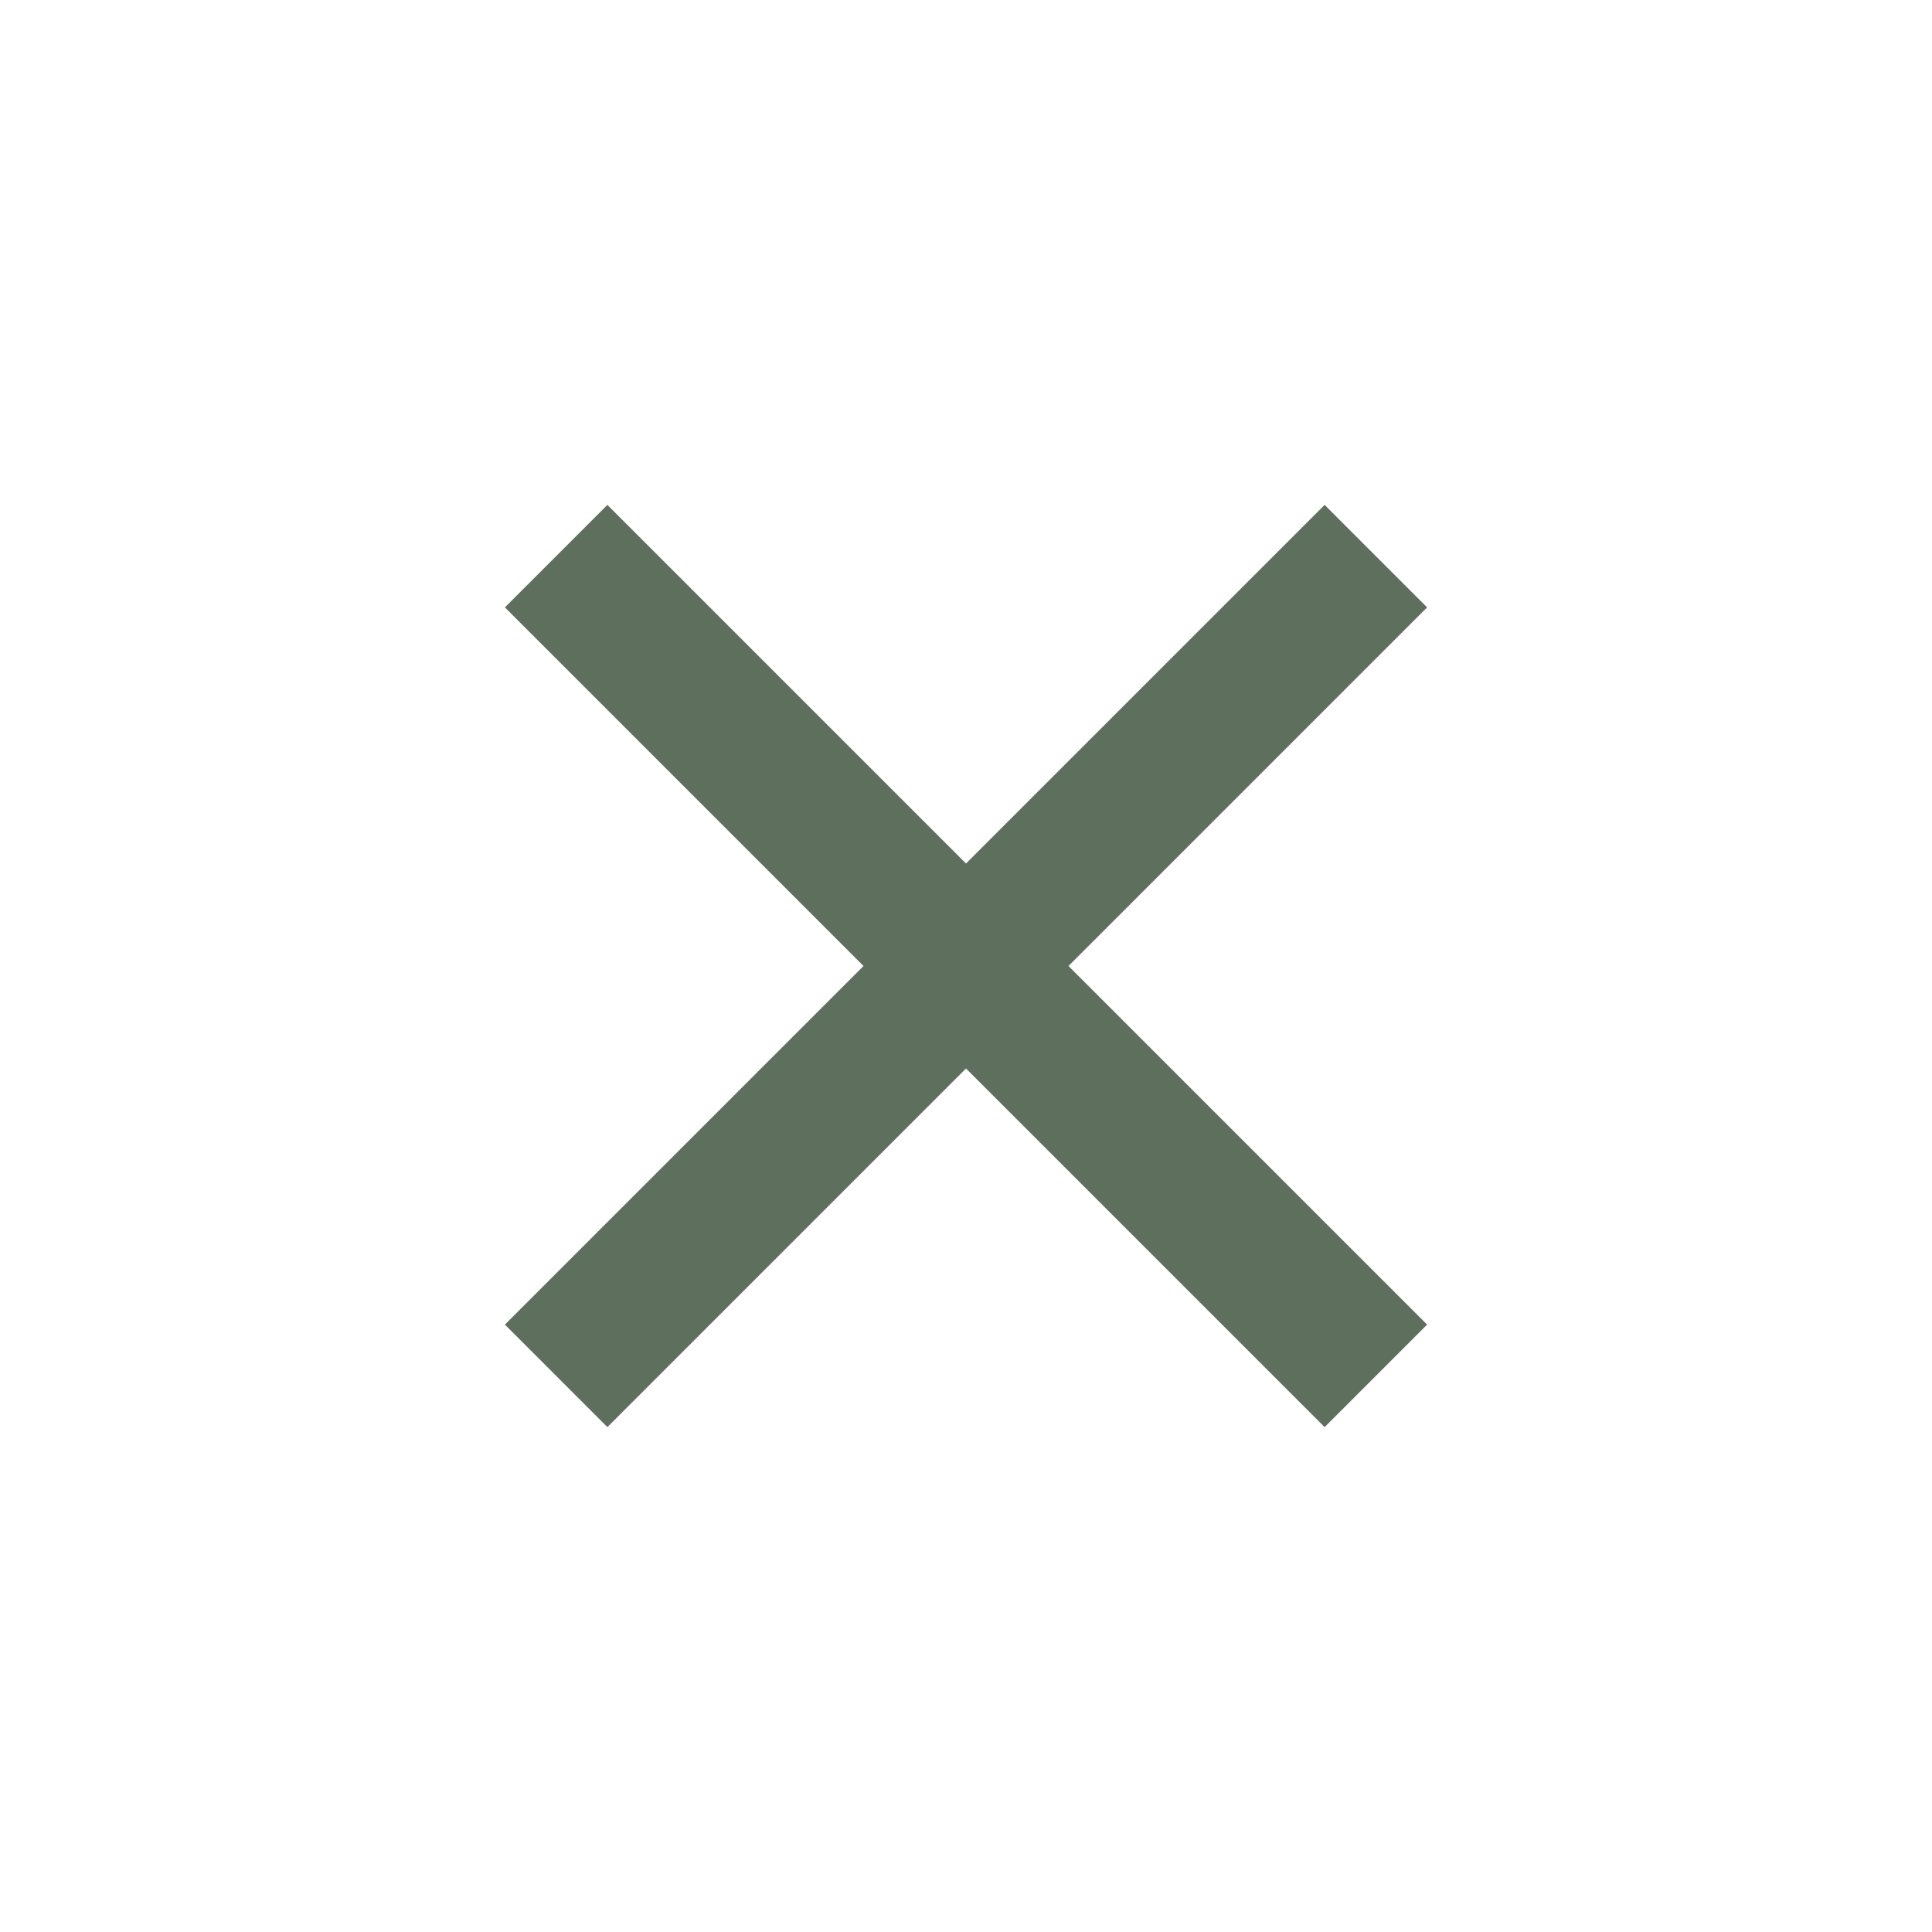
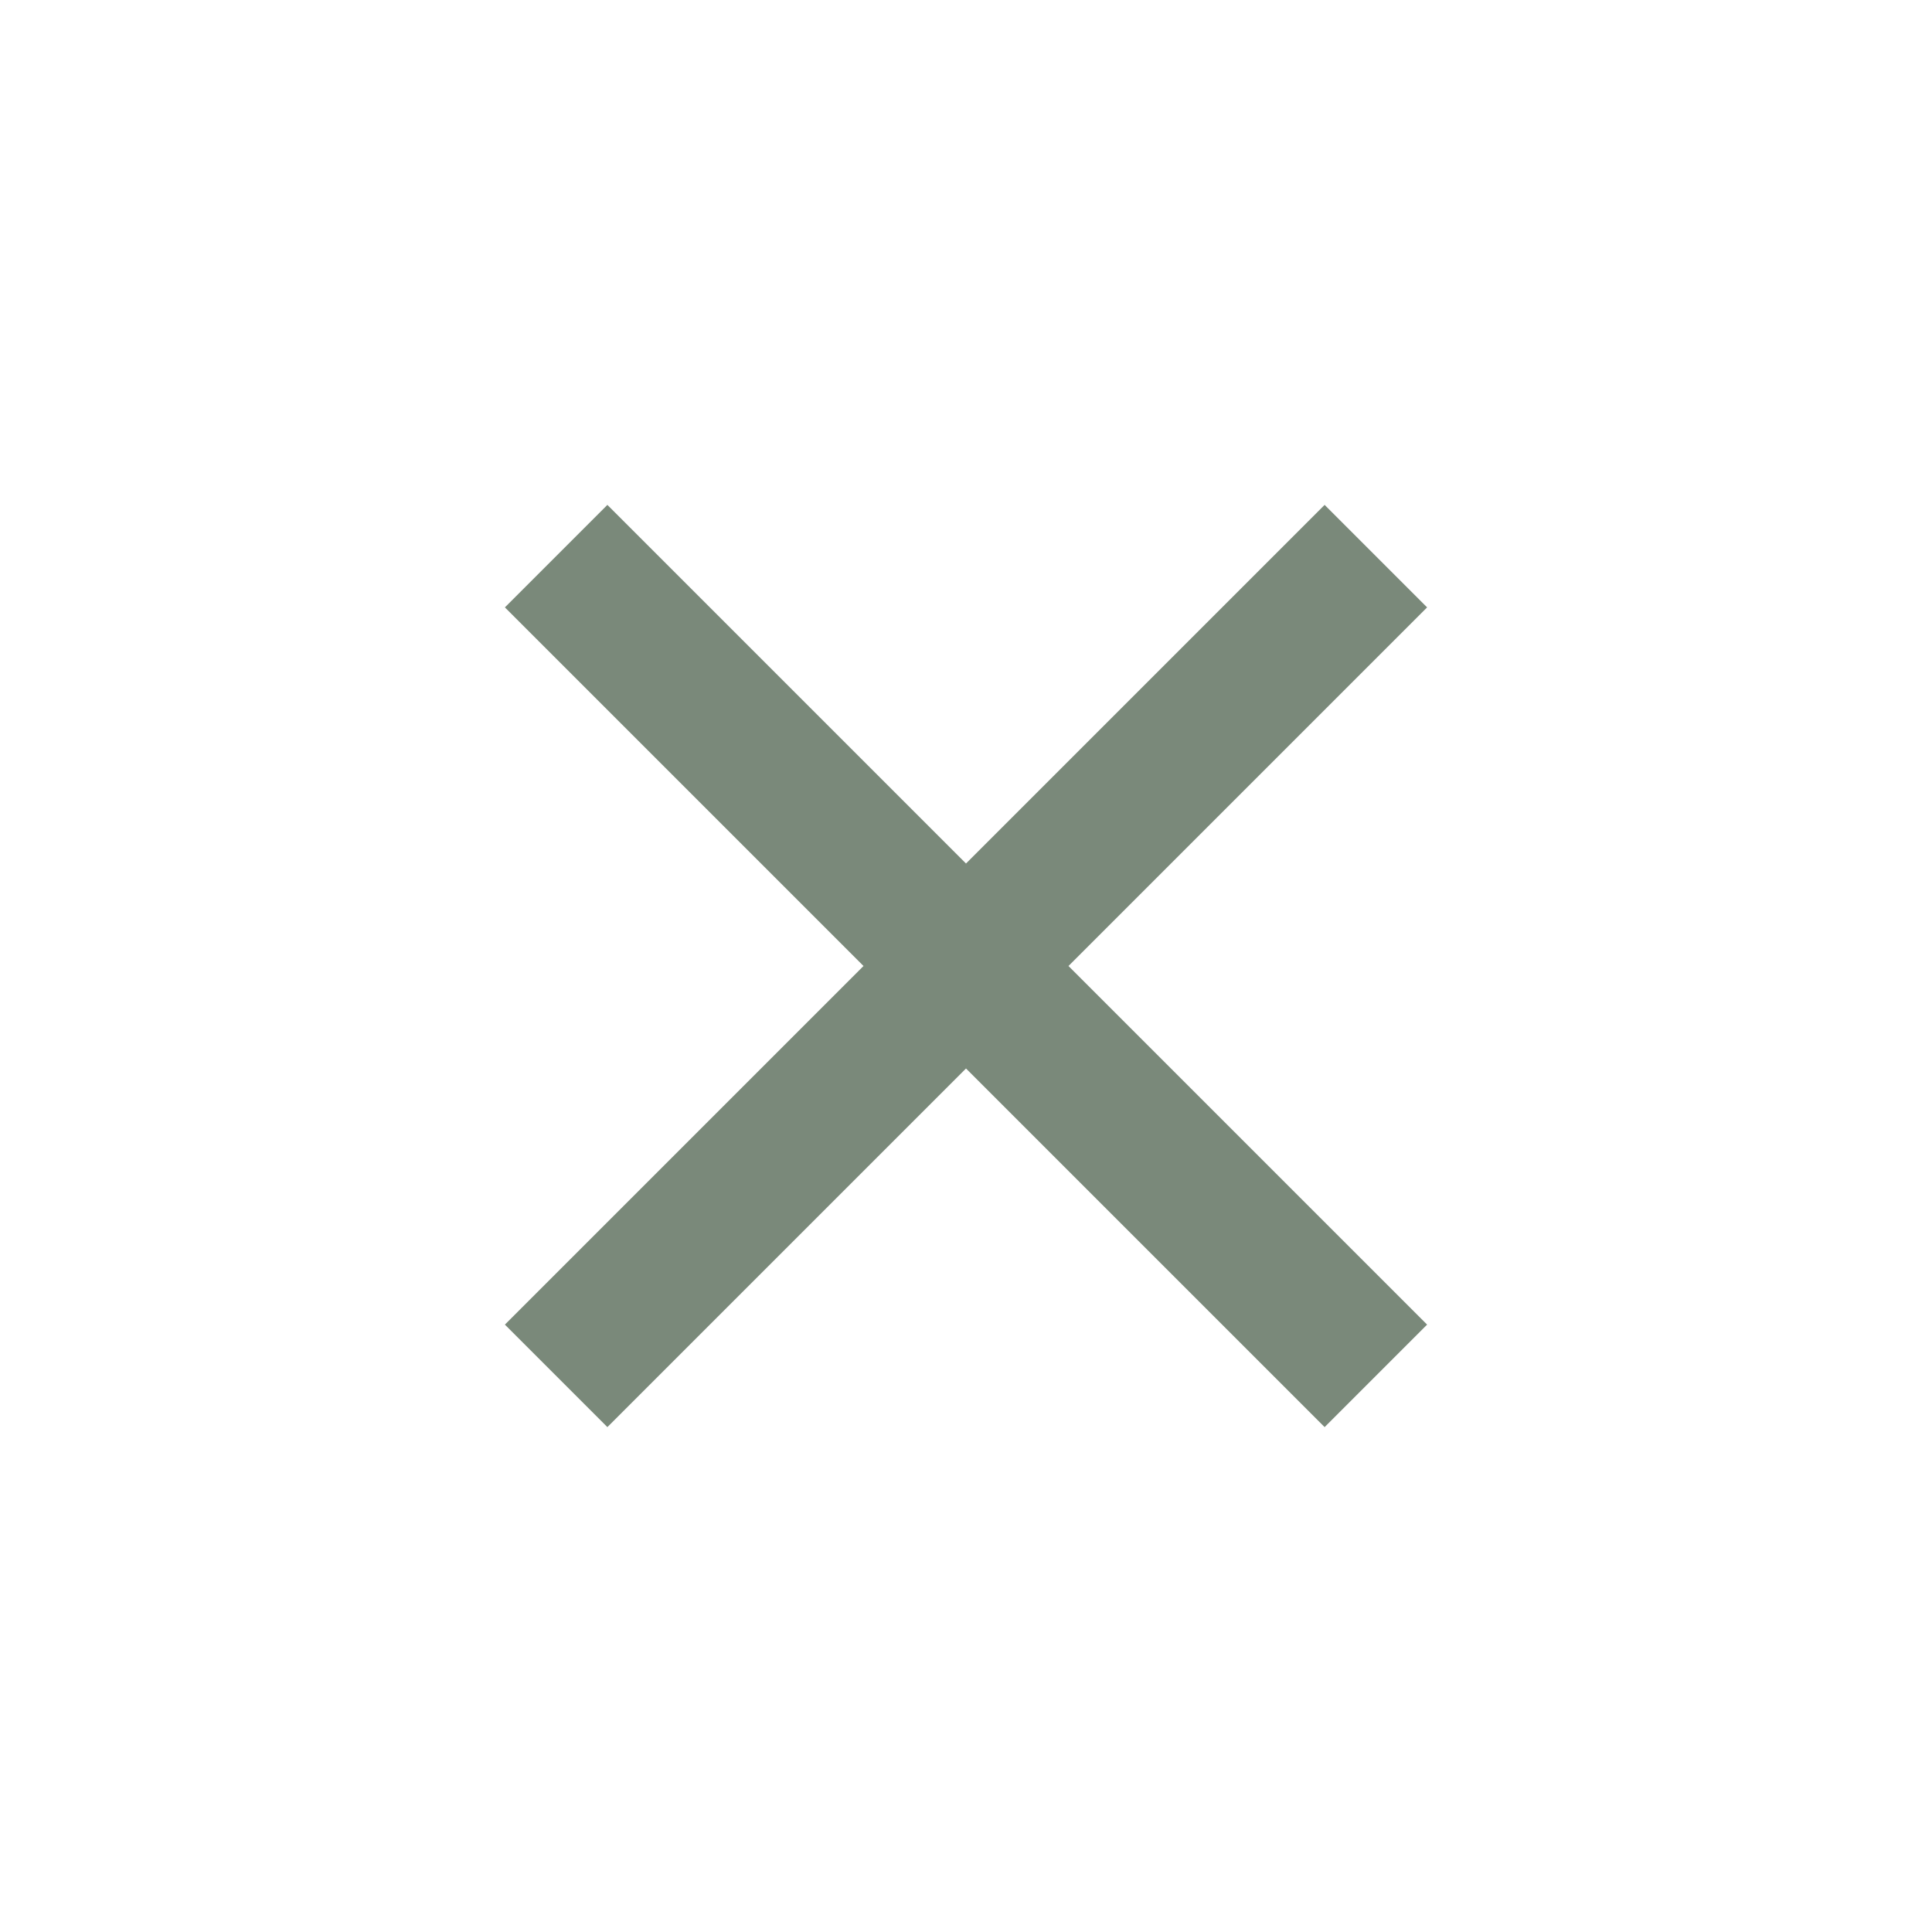
<svg xmlns="http://www.w3.org/2000/svg" preserveAspectRatio="none" overflow="visible" style="display: block;" width="24" height="24" viewBox="0 0 24 24" fill="none">
  <g id="close-fill">
-     <path id="Vector" d="M12 10.727L16.455 6.272L17.728 7.545L13.273 12L17.728 16.455L16.455 17.728L12 13.273L7.545 17.728L6.272 16.455L10.727 12L6.272 7.545L7.545 6.272L12 10.727Z" fill="#5E6F5E" />
+     <path id="Vector" d="M12 10.727L16.455 6.272L17.728 7.545L13.273 12L17.728 16.455L16.455 17.728L12 13.273L7.545 17.728L6.272 16.455L10.727 12L6.272 7.545L7.545 6.272L12 10.727Z" fill="#7A897A" />
  </g>
</svg>
